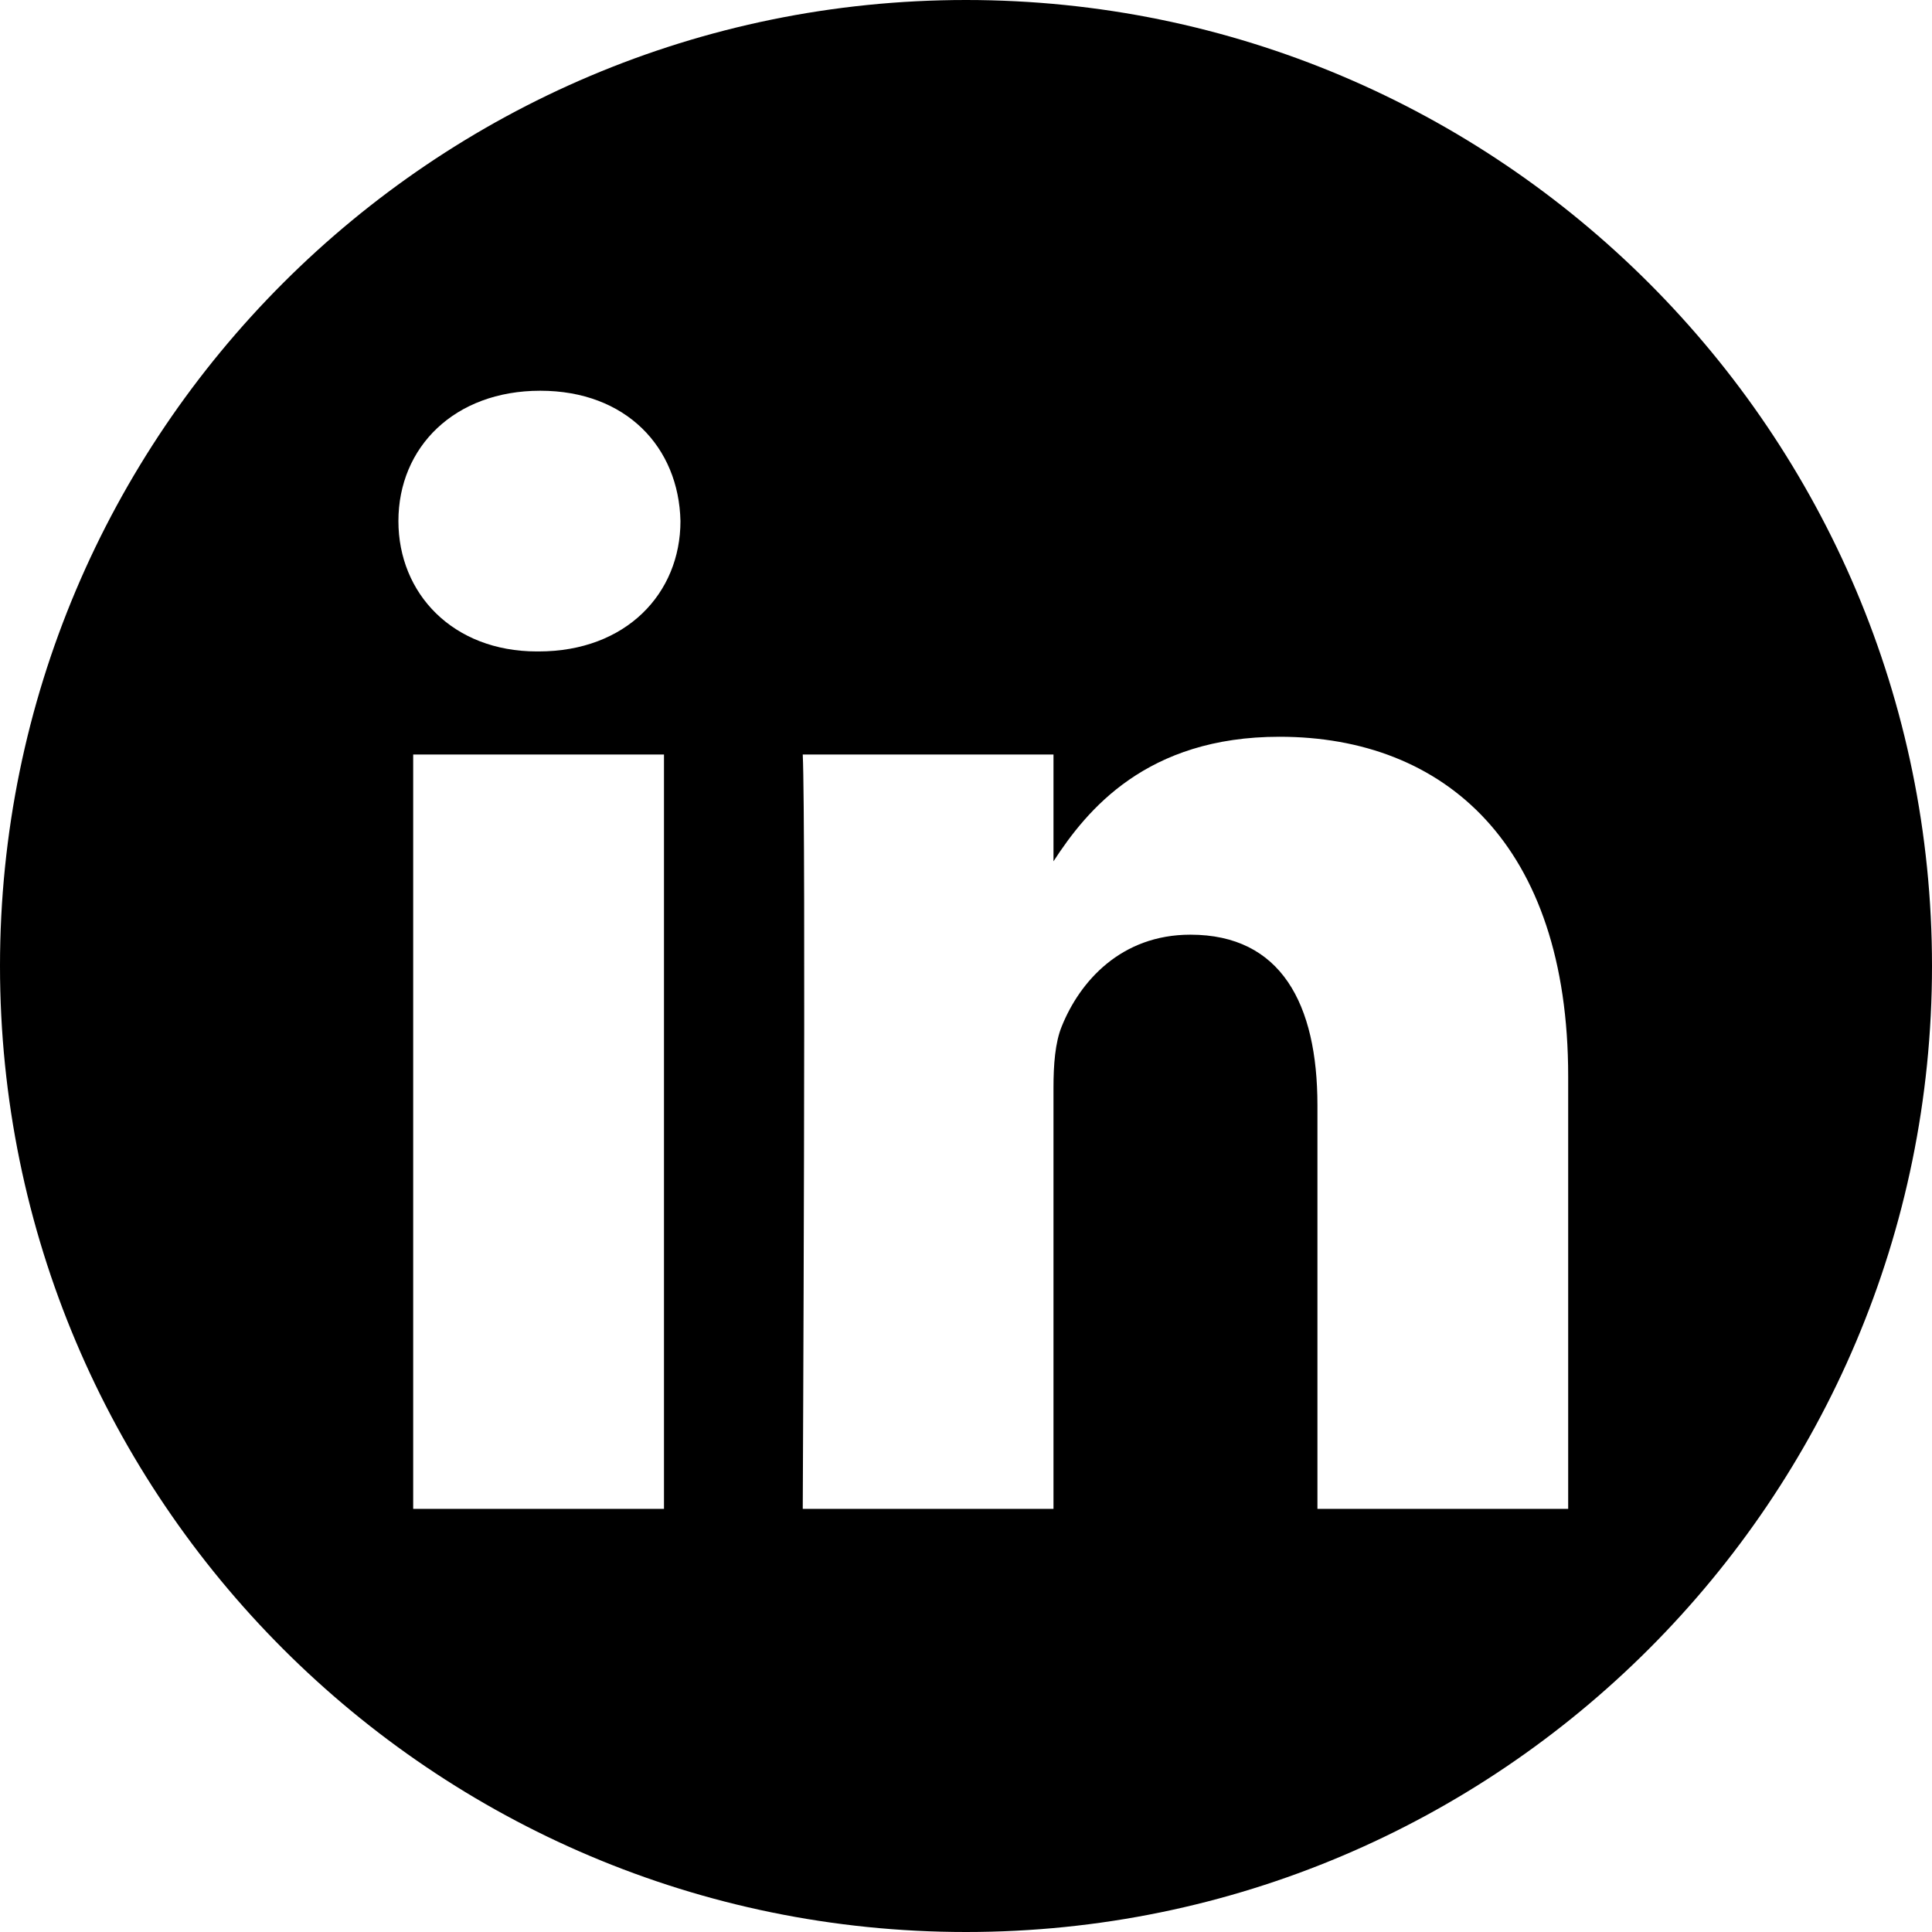
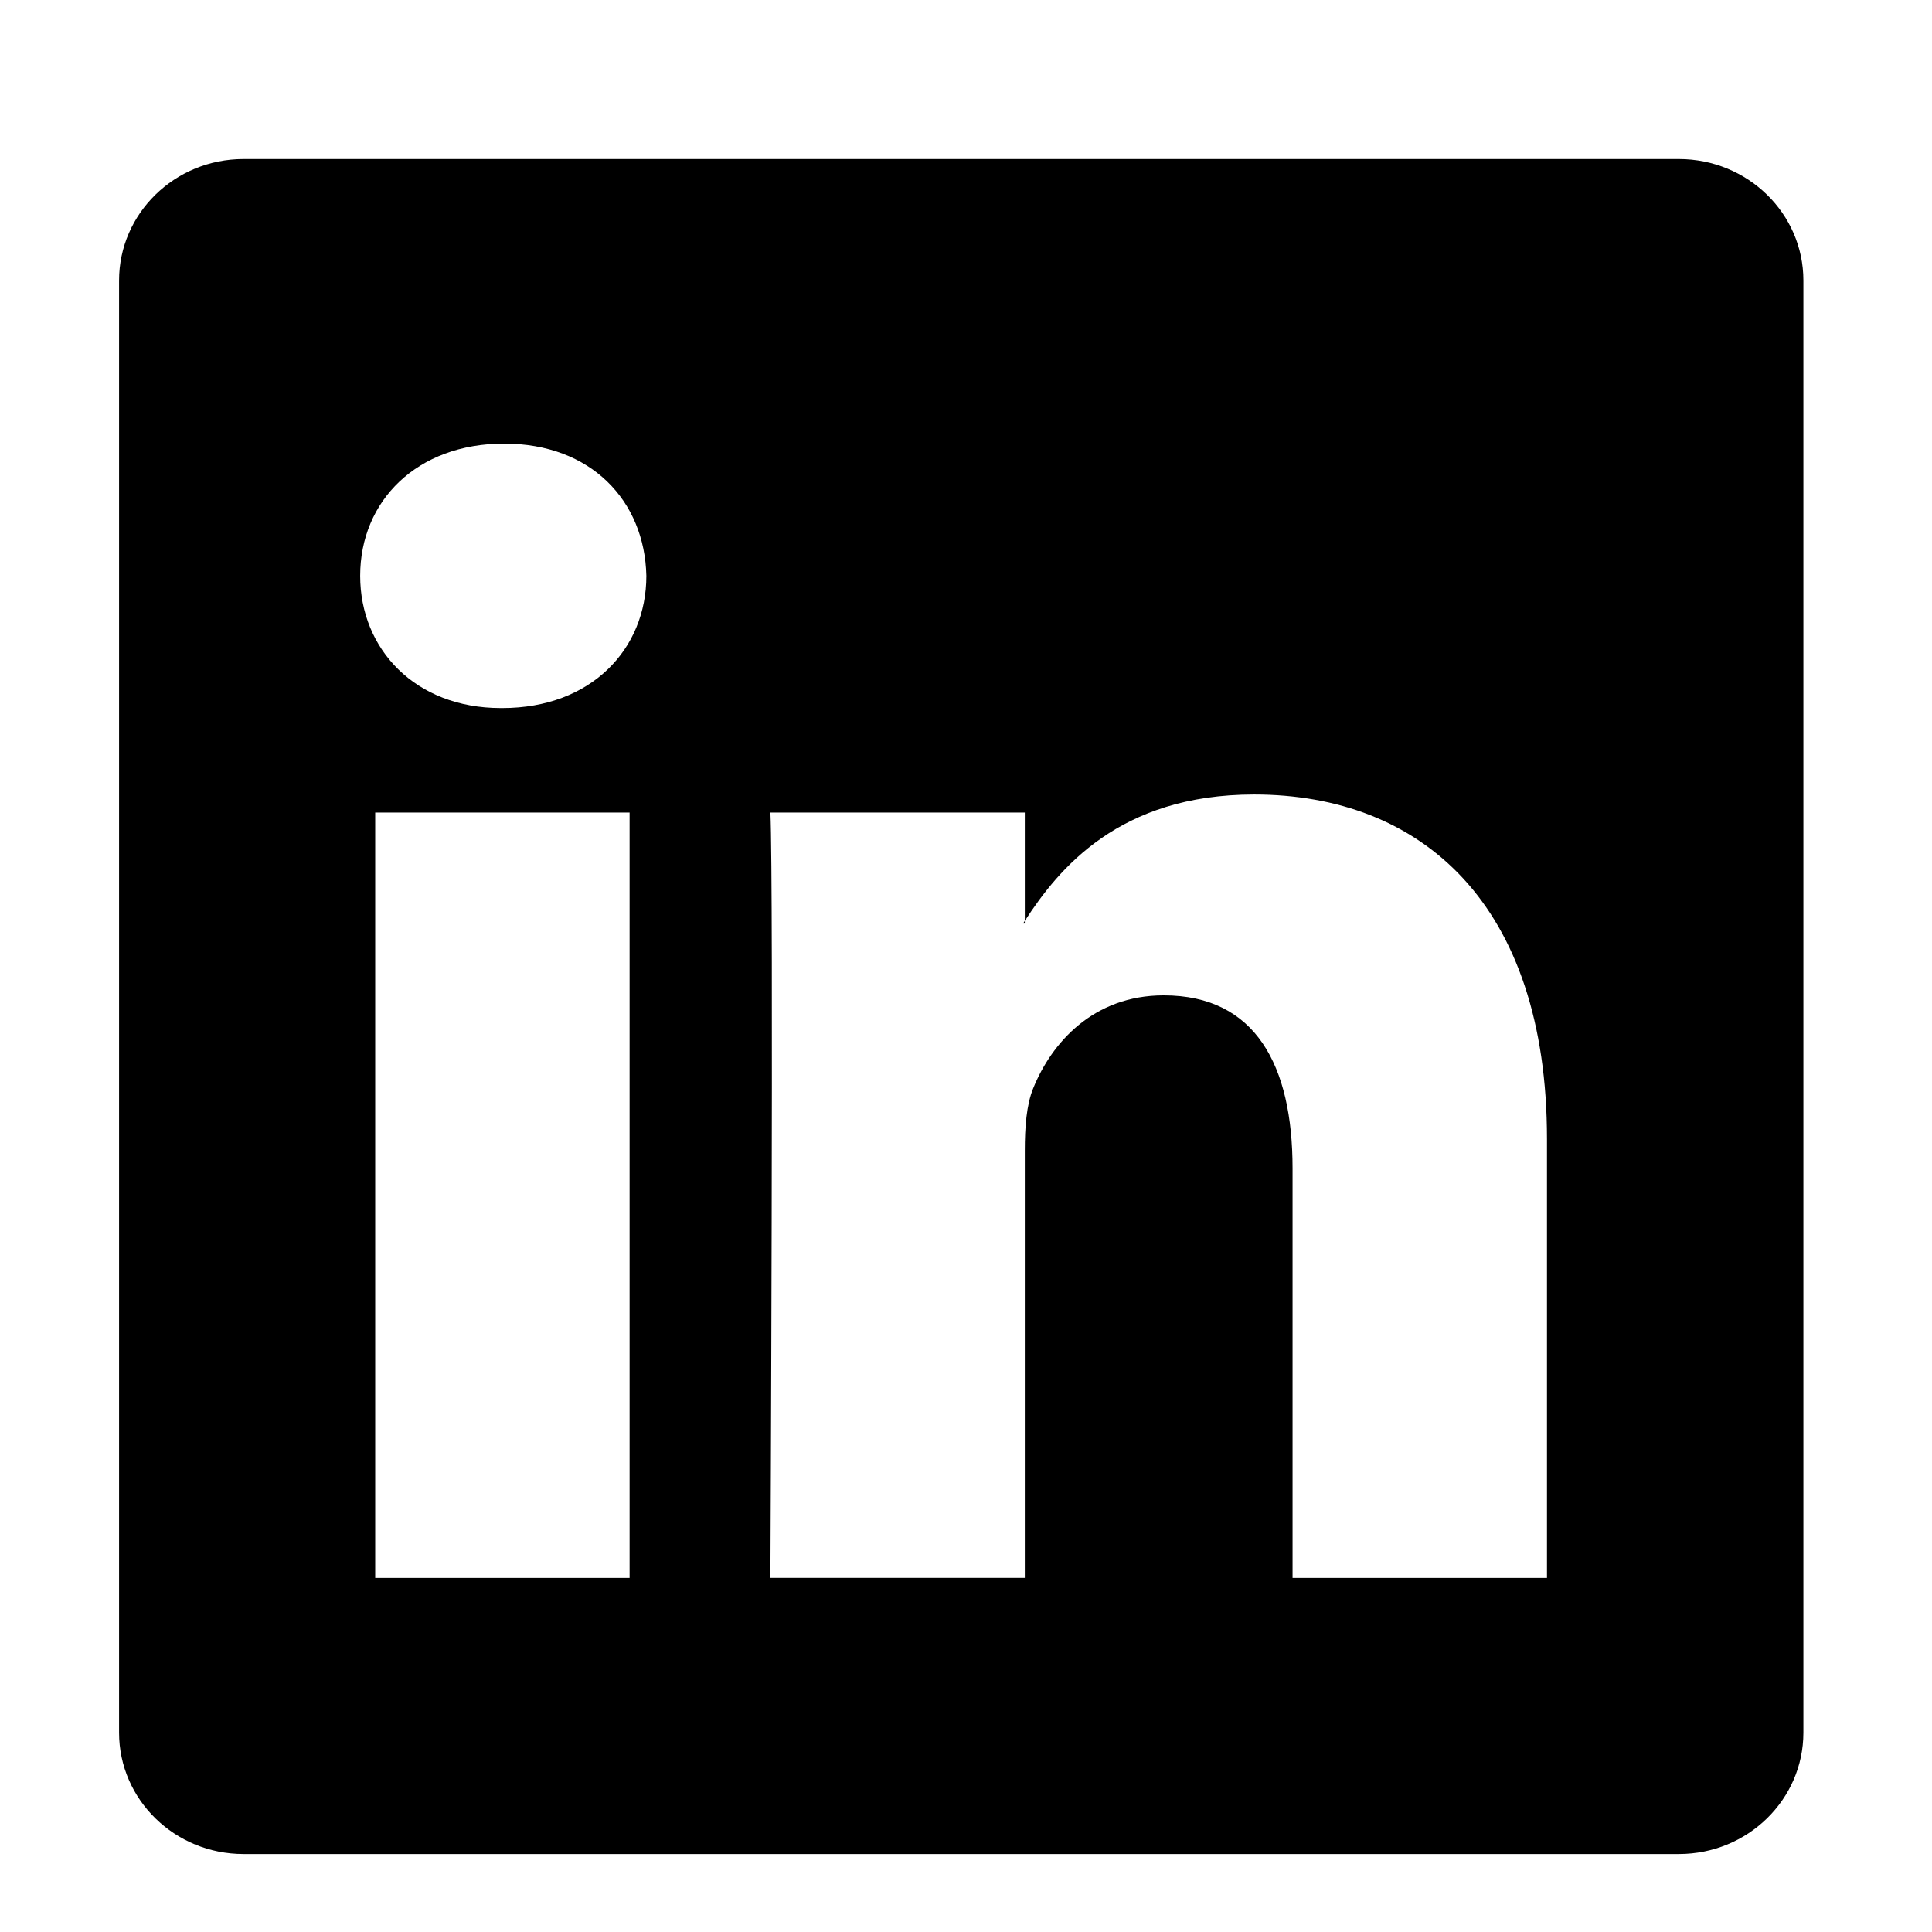
- <svg xmlns="http://www.w3.org/2000/svg" height="100%" style="fill-rule:evenodd;clip-rule:evenodd;stroke-linejoin:round;stroke-miterlimit:2;" version="1.1" viewBox="0 0 512 512" width="100%" xml:space="preserve">
-   <path d="M256,0c141.29,0 256,114.71 256,256c0,141.29 -114.71,256 -256,256c-141.29,0 -256,-114.71 -256,-256c0,-141.29 114.71,-256 256,-256Zm-80.037,399.871l0,-199.921l-66.464,0l0,199.921l66.464,0Zm239.62,0l0,-114.646c0,-61.409 -32.787,-89.976 -76.509,-89.976c-35.255,0 -51.047,19.389 -59.889,33.007l0,-28.306l-66.447,0c0.881,18.757 0,199.921 0,199.921l66.446,0l0,-111.65c0,-5.976 0.43,-11.95 2.191,-16.221c4.795,-11.935 15.737,-24.299 34.095,-24.299c24.034,0 33.663,18.34 33.663,45.204l0,106.966l66.45,0Zm-272.403,-296.321c-22.74,0 -37.597,14.95 -37.597,34.545c0,19.182 14.405,34.544 36.717,34.544l0.429,0c23.175,0 37.6,-15.362 37.6,-34.544c-0.43,-19.595 -14.424,-34.545 -37.149,-34.545Z" />
+ <svg xmlns="http://www.w3.org/2000/svg" enable-background="new 0 0 56.693 56.693" height="56.693px" id="Layer_1" version="1.1" viewBox="0 0 56.693 56.693" width="56.693px" xml:space="preserve">
+   <g>
+     <path d="M30.071,27.101v-0.077c-0.016,0.026-0.033,0.052-0.05,0.077H30.071z" />
+     <path d="M49.265,4.667H7.145c-2.016,0-3.651,1.596-3.651,3.563v42.613c0,1.966,1.635,3.562,3.651,3.562h42.12   c2.019,0,3.654-1.597,3.654-3.562V8.23C52.919,6.262,51.283,4.667,49.265,4.667z M18.475,46.304h-7.465V23.845h7.465V46.304z    M14.743,20.777h-0.05c-2.504,0-4.124-1.725-4.124-3.88c0-2.203,1.67-3.88,4.223-3.88c2.554,0,4.125,1.677,4.175,3.88   C18.967,19.052,17.345,20.777,14.743,20.777z M45.394,46.304h-7.465V34.286c0-3.018-1.08-5.078-3.781-5.078   c-2.062,0-3.29,1.389-3.831,2.731c-0.197,0.479-0.245,1.149-0.245,1.821v12.543h-7.465c0,0,0.098-20.354,0-22.459h7.465v3.179   c0.992-1.53,2.766-3.709,6.729-3.709c4.911,0,8.594,3.211,8.594,10.11V46.304z" />
+   </g>
</svg>
